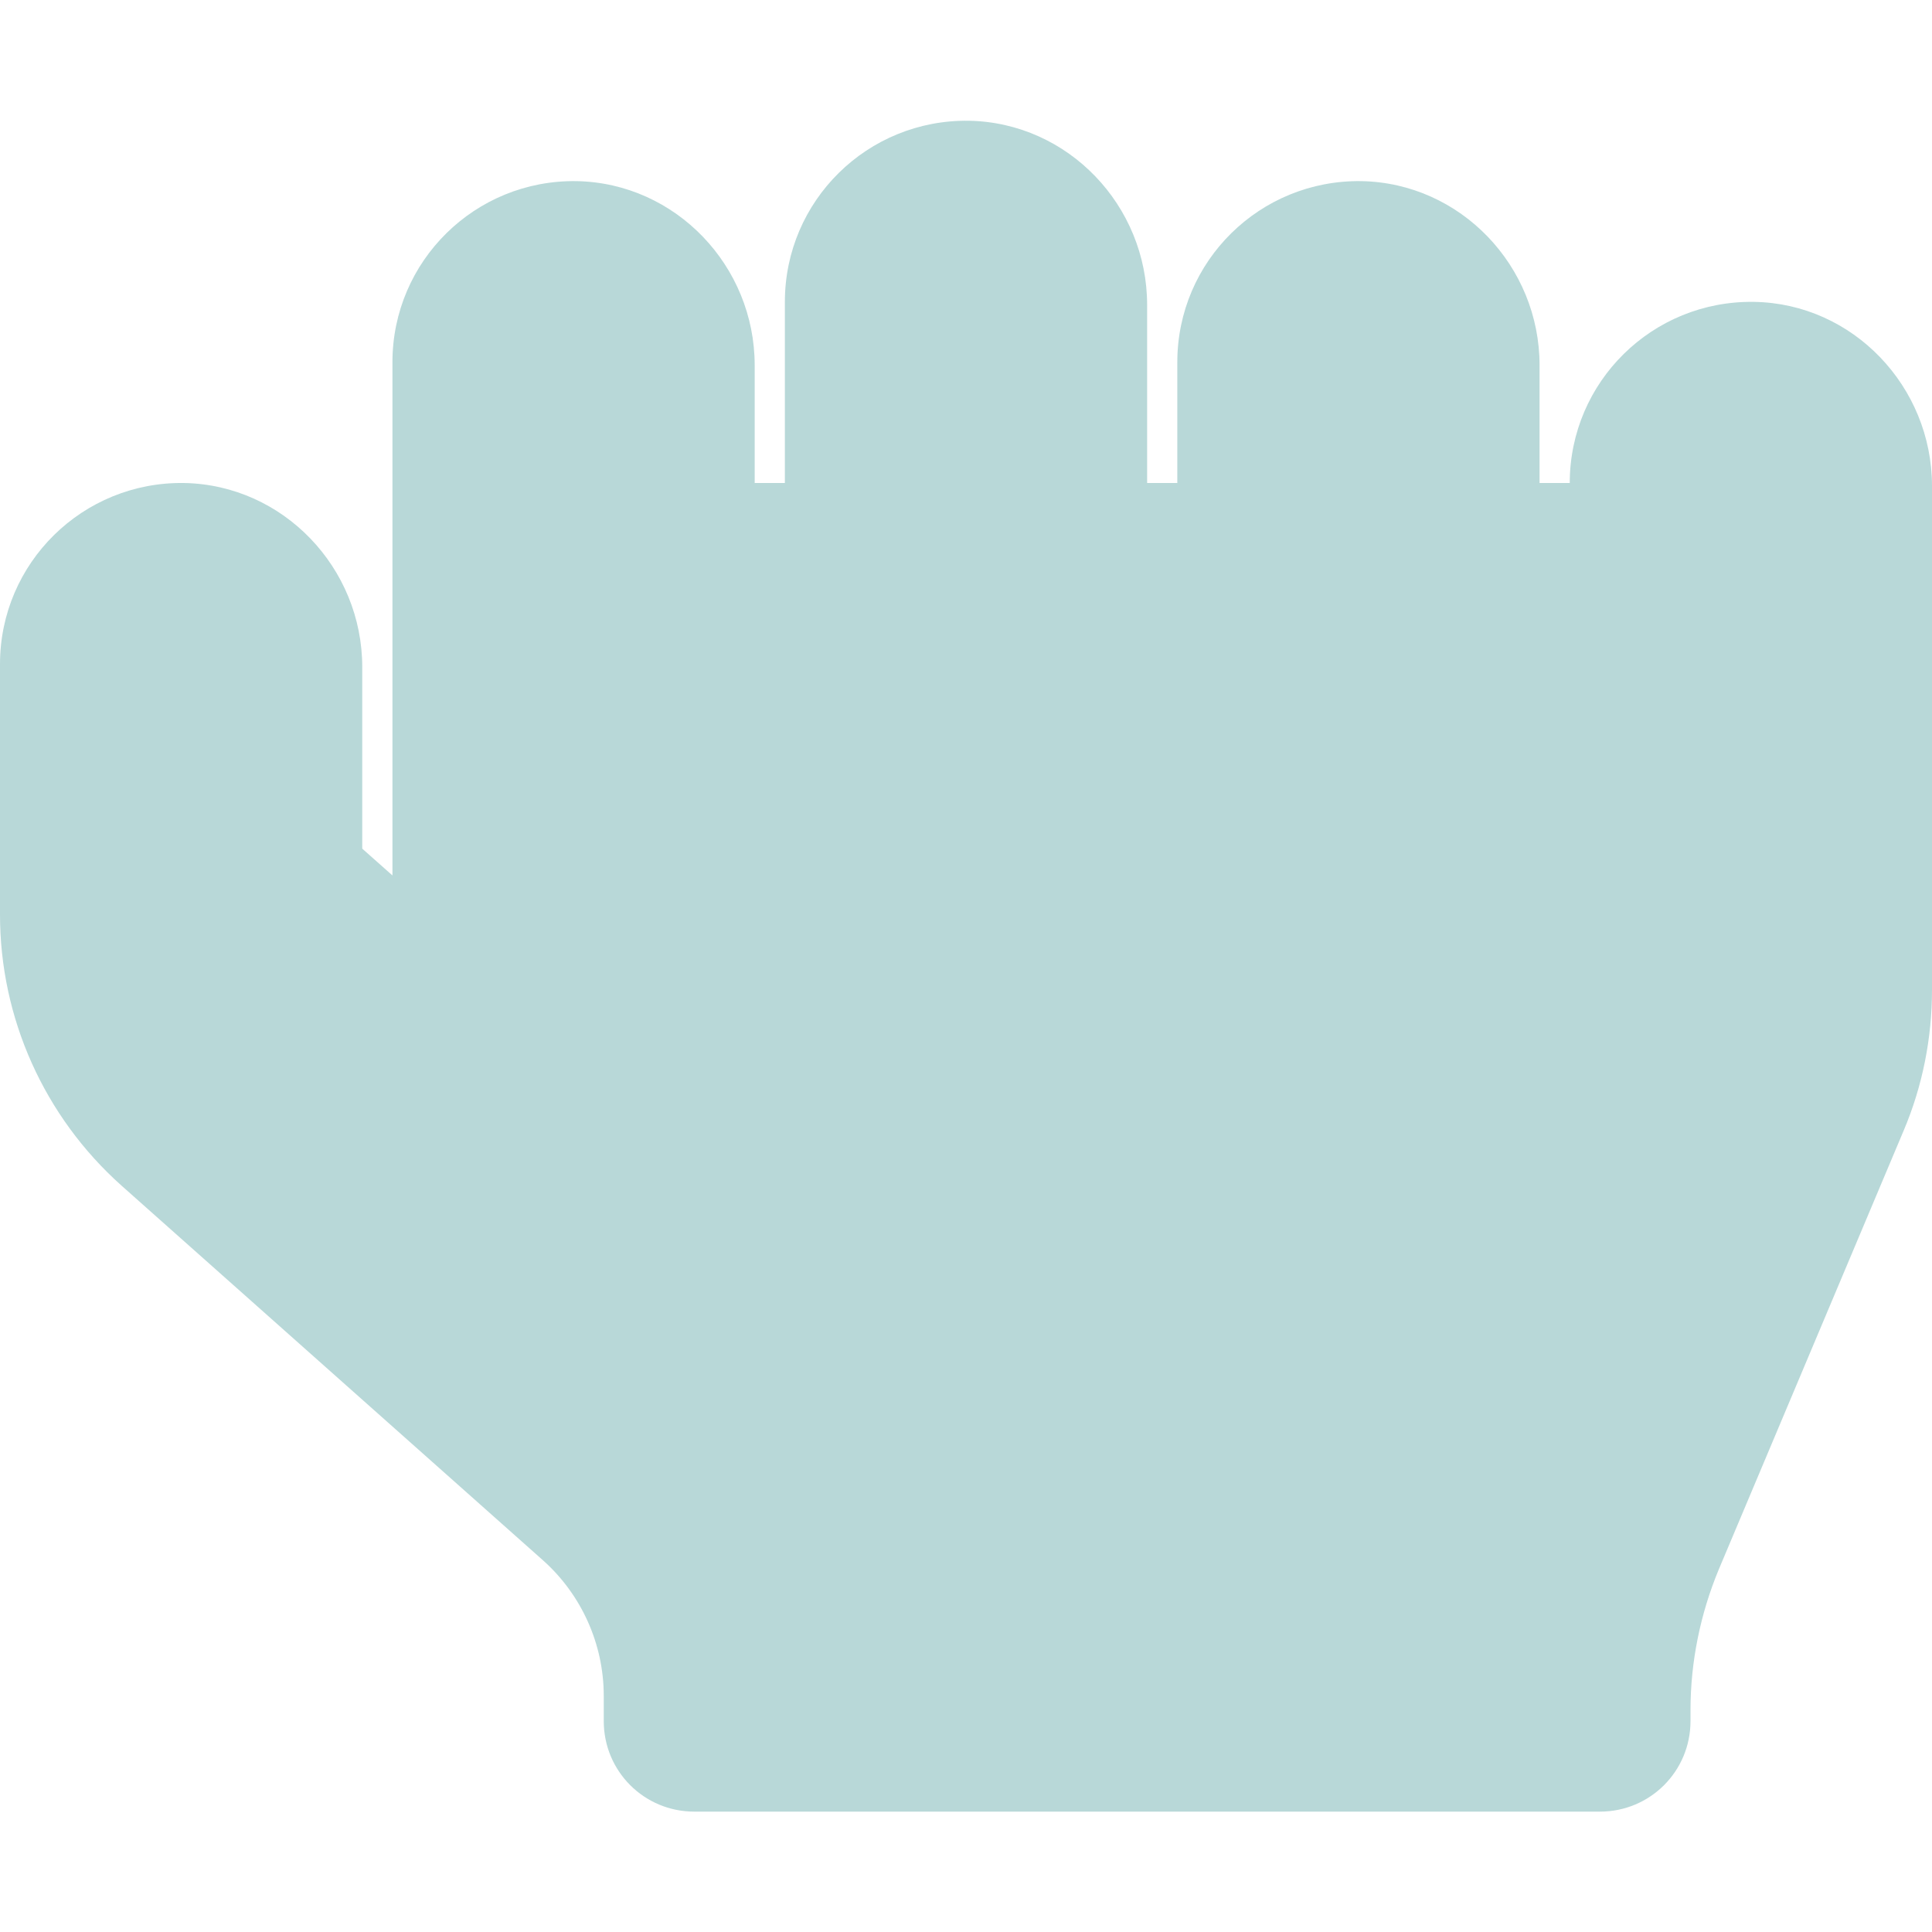
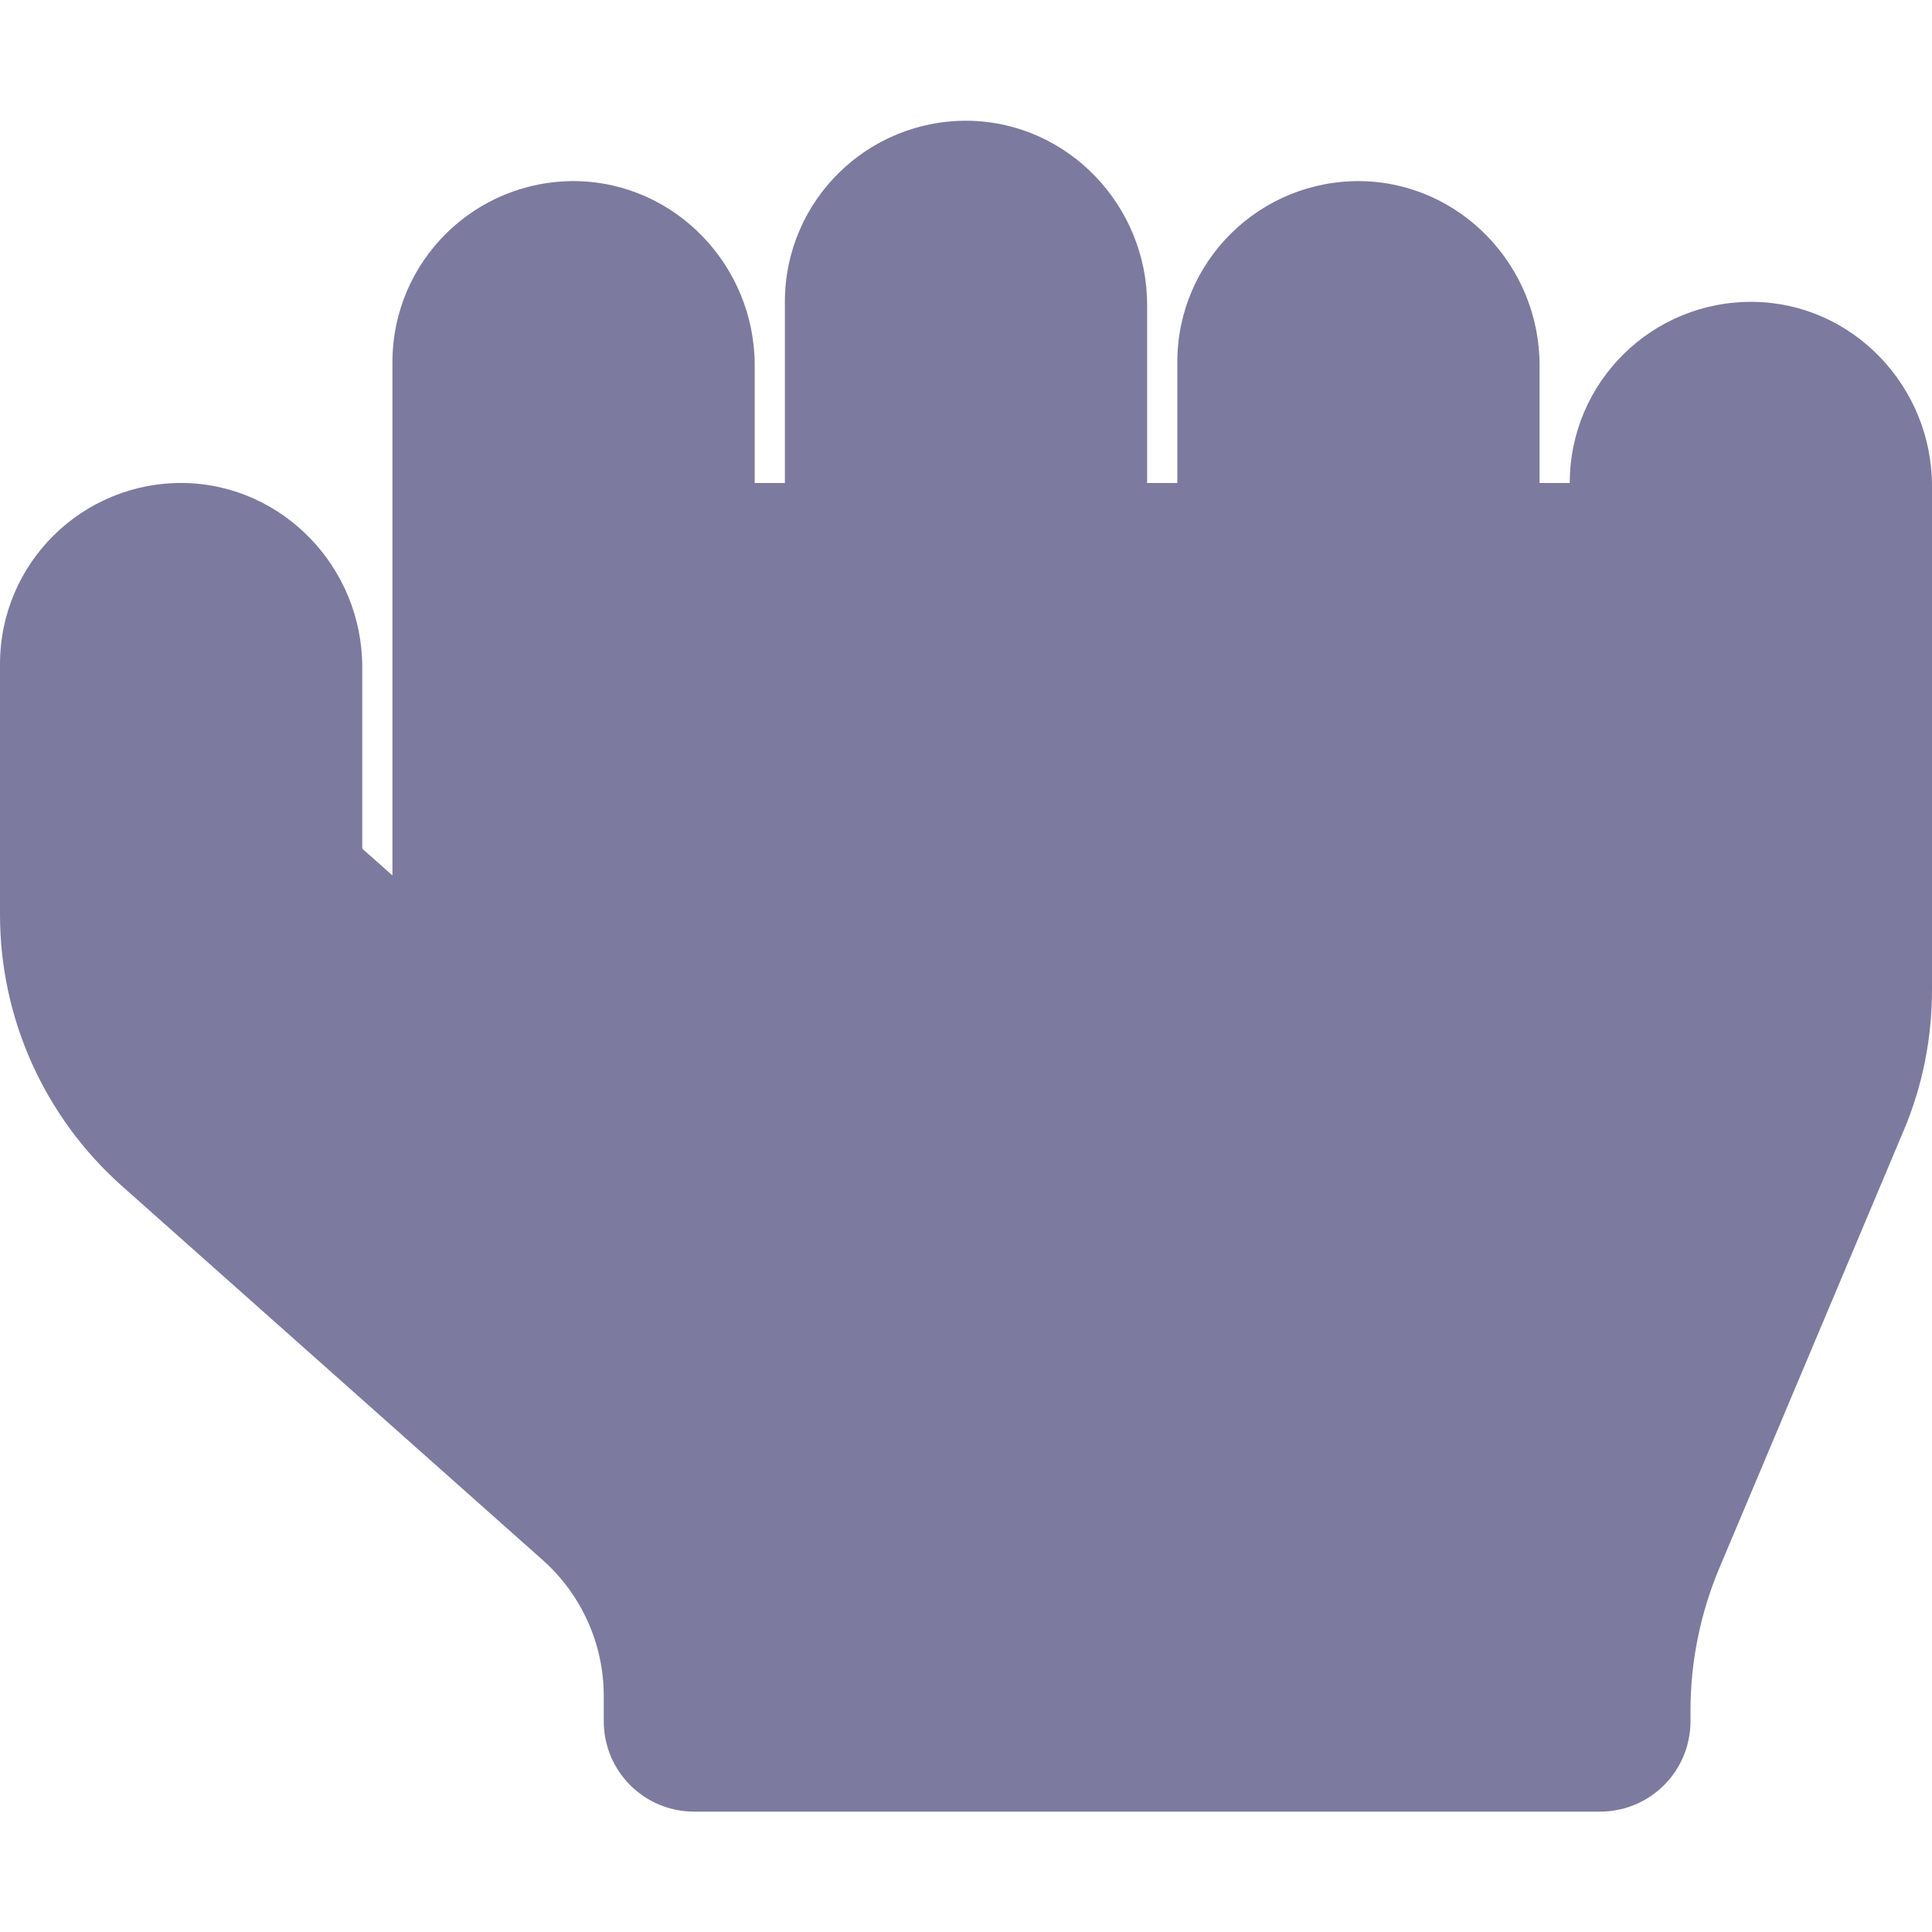
<svg xmlns="http://www.w3.org/2000/svg" aria-hidden="true" focusable="false" data-prefix="fas" data-icon="hand-rock" class="svg-inline--fa fa-hand-rock fa-w-16" role="img" viewBox="0 0 512 512">
-   <path fill="#b8d8d8" d="M464.8 80c-26.9-.4-48.8 21.2-48.8 48h-8V96.8c0-26.3-20.9-48.3-47.2-48.8-26.9-.4-48.8 21.2-48.8 48v32h-8V80.8c0-26.3-20.9-48.3-47.2-48.8-26.9-.4-48.8 21.2-48.8 48v48h-8V96.8c0-26.3-20.9-48.3-47.2-48.8-26.9-.4-48.8 21.2-48.8 48v136l-8-7.1v-48.1c0-26.3-20.9-48.3-47.2-48.8C21.9 127.6 0 149.2 0 176v66.4c0 27.4 11.7 53.5 32.2 71.8l111.7 99.3c10.2 9.1 16.1 22.2 16.1 35.9v6.7c0 13.3 10.7 24 24 24h240c13.3 0 24-10.7 24-24v-2.9c0-12.8 2.6-25.5 7.5-37.3l49-116.3c5-11.8 7.5-24.5 7.5-37.3V128.8c0-26.3-20.9-48.4-47.2-48.8z" />
+   <path fill="#7d7a9f" d="M464.8 80c-26.9-.4-48.8 21.2-48.8 48h-8V96.8c0-26.3-20.9-48.3-47.2-48.8-26.9-.4-48.8 21.2-48.8 48v32h-8V80.8c0-26.3-20.9-48.3-47.2-48.8-26.9-.4-48.8 21.2-48.8 48v48h-8V96.8c0-26.3-20.9-48.3-47.2-48.8-26.9-.4-48.8 21.2-48.8 48v136l-8-7.1v-48.1c0-26.3-20.9-48.3-47.2-48.8C21.9 127.6 0 149.2 0 176v66.4c0 27.4 11.7 53.5 32.2 71.8l111.7 99.3c10.2 9.1 16.1 22.2 16.1 35.9v6.7c0 13.3 10.7 24 24 24h240c13.3 0 24-10.7 24-24v-2.9c0-12.8 2.6-25.5 7.5-37.3l49-116.3c5-11.8 7.5-24.5 7.5-37.3V128.8c0-26.3-20.9-48.4-47.2-48.8z" />
</svg>
